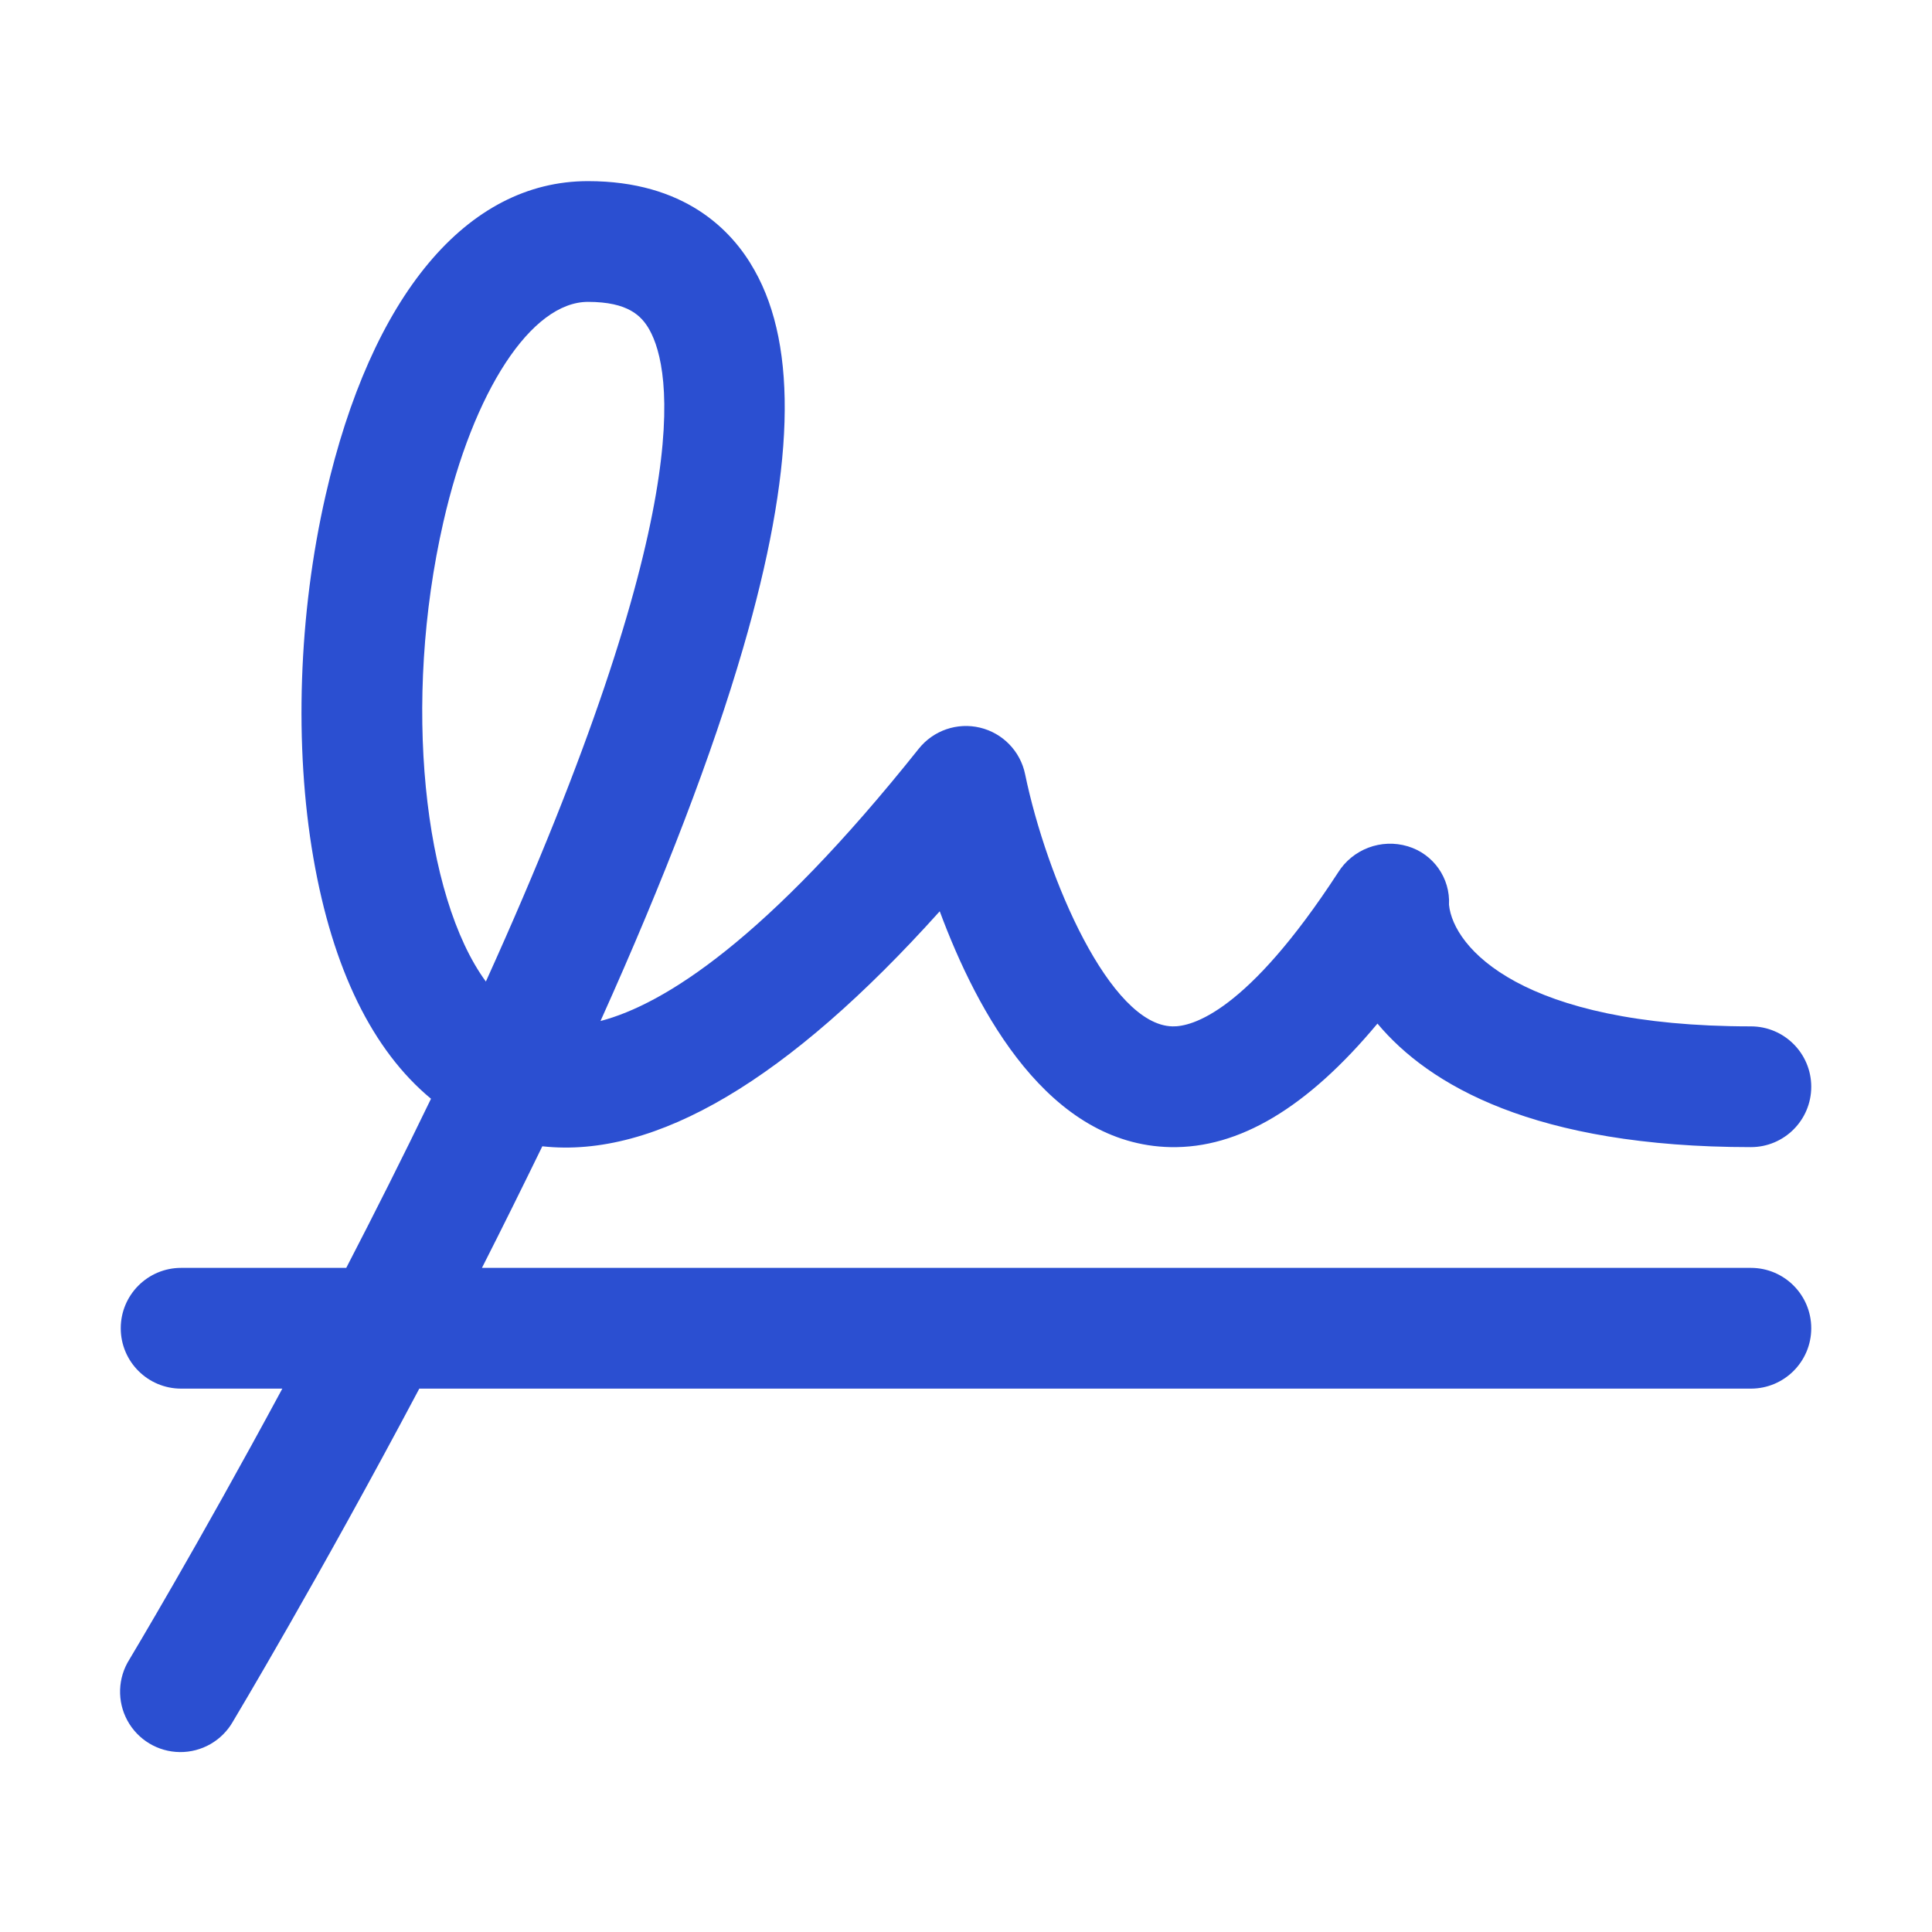
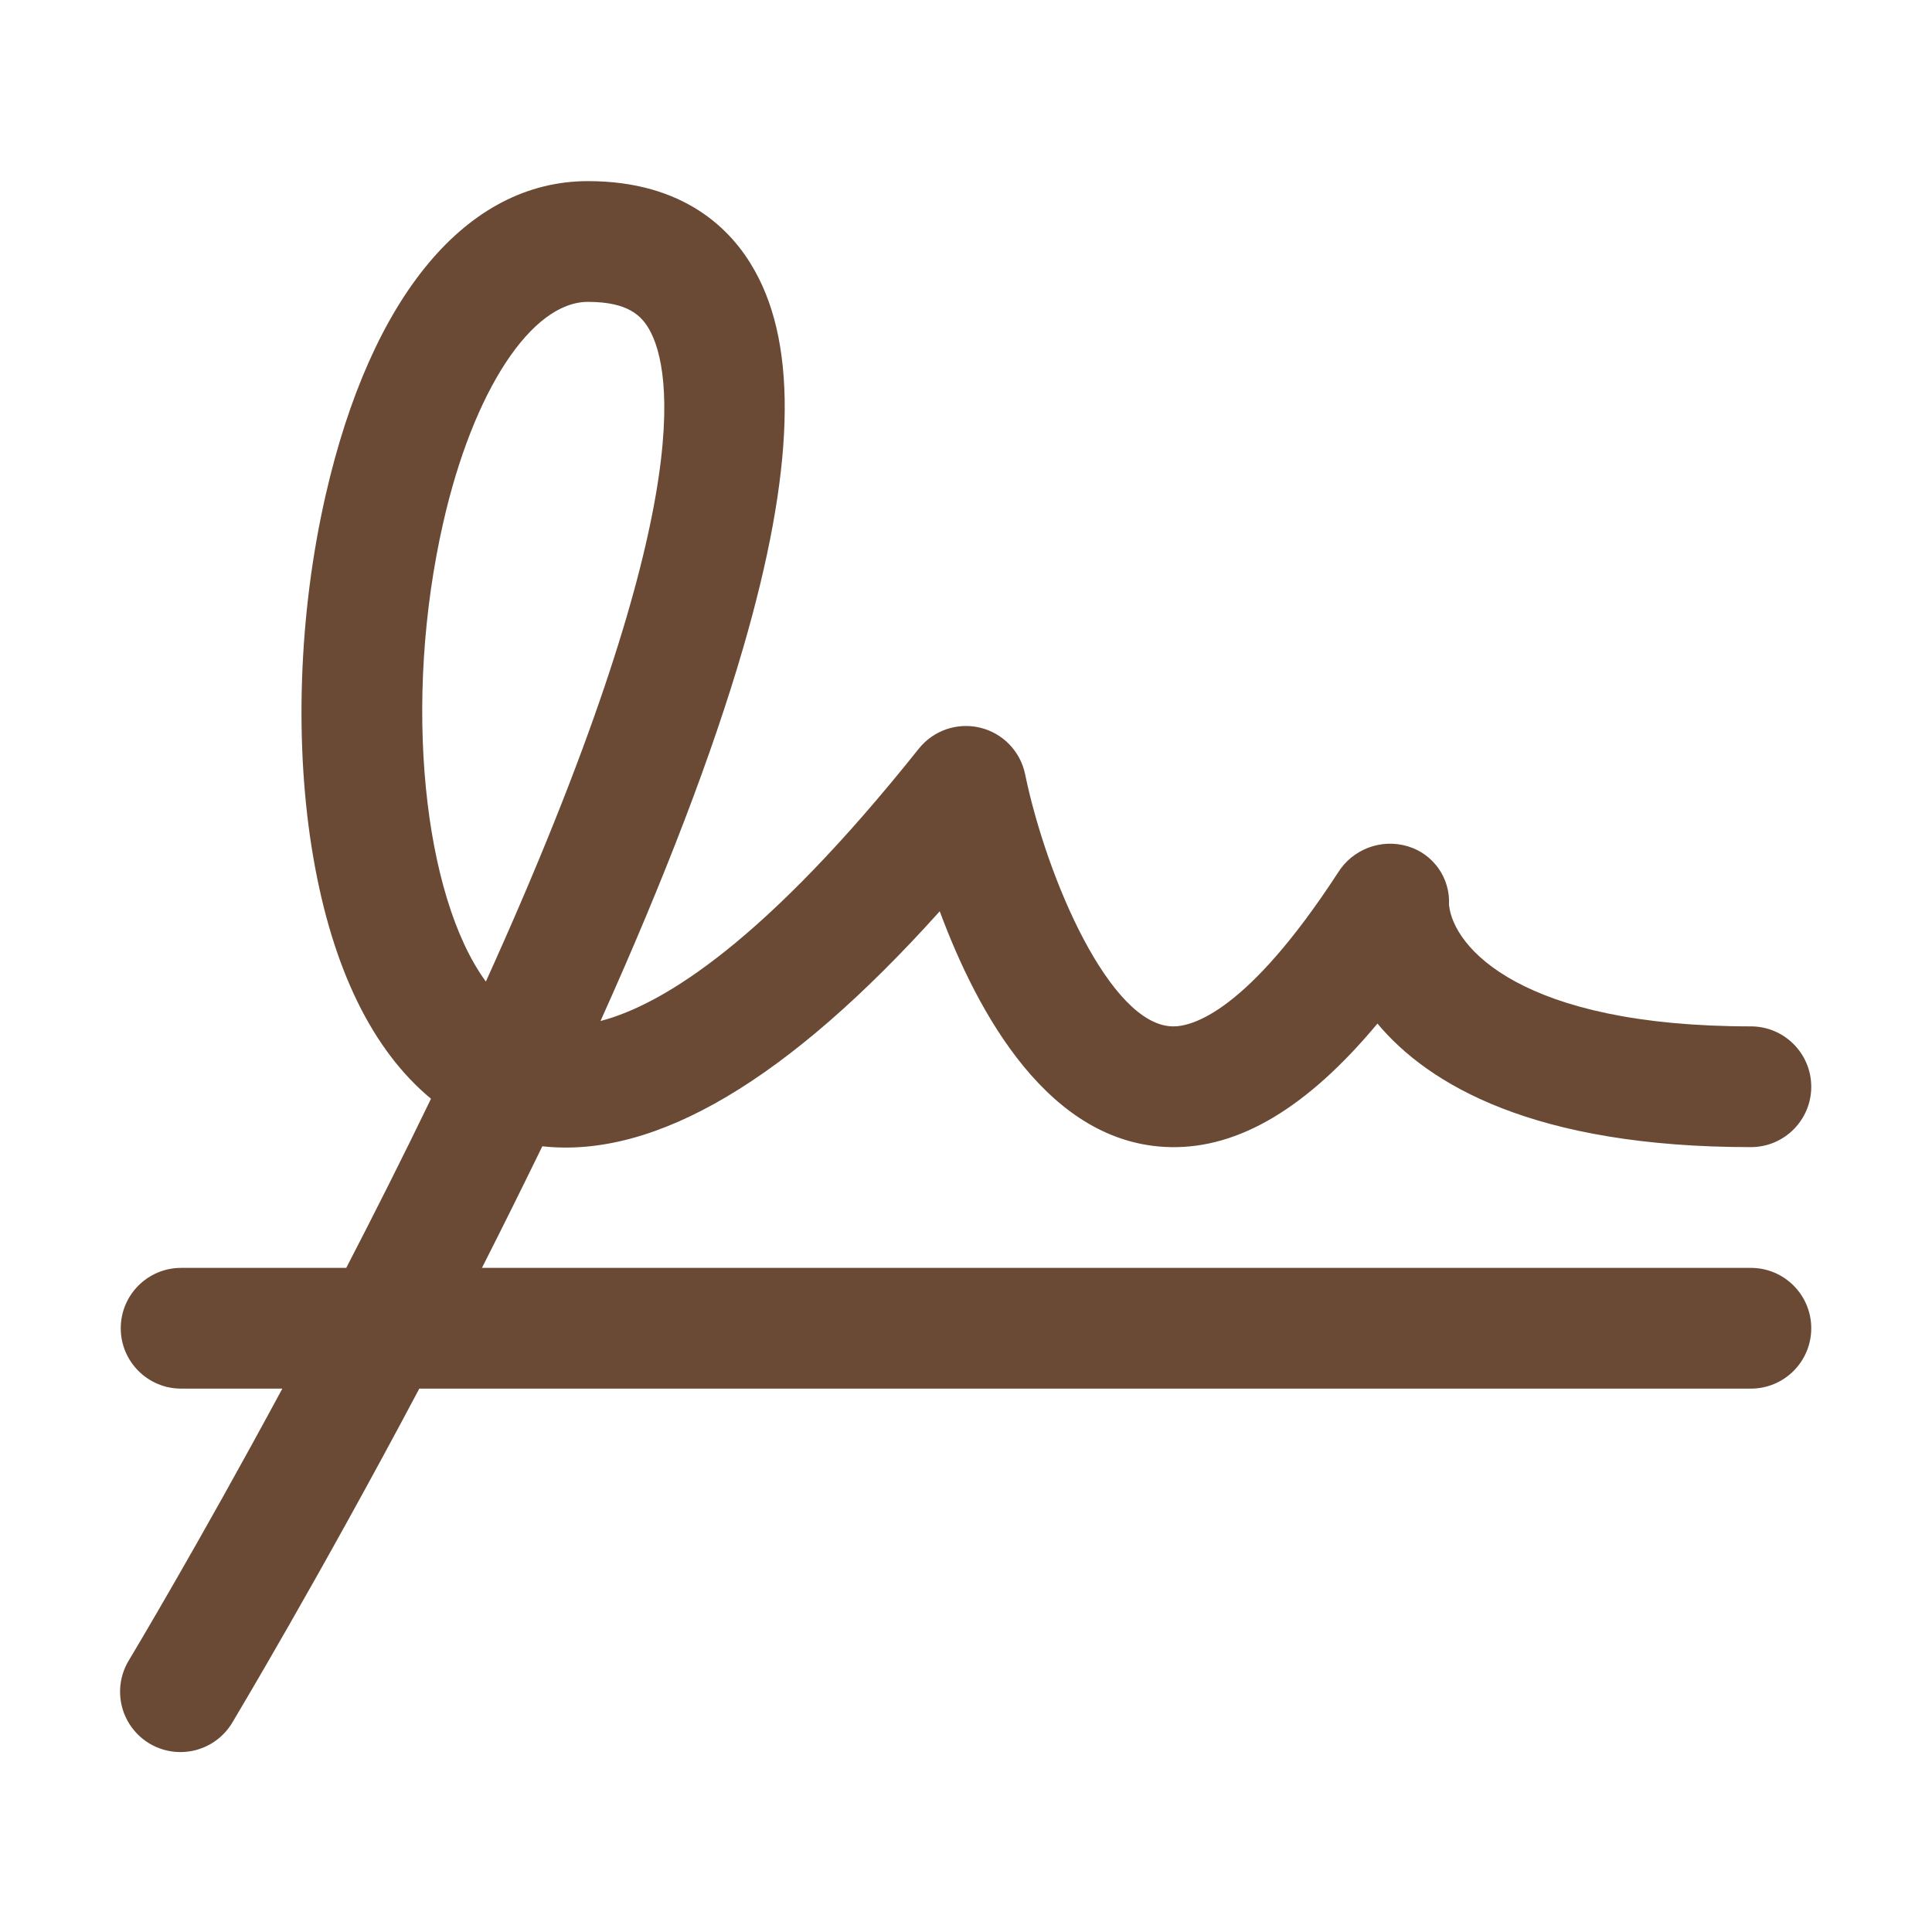
- <svg xmlns="http://www.w3.org/2000/svg" viewBox="0 0 256 256" fill="#2b4fd1">
+ <svg xmlns="http://www.w3.org/2000/svg" viewBox="0 0 256 256" fill="#6b4a35">
  <path d="M232,168H63.86c2.66-5.24,5.33-10.63,8-16.11,15,1.65,32.58-8.78,52.66-31.14,5,13.46,14.45,30.93,30.58,31.25,9.06.18,18.11-5.2,27.42-16.37C189.31,143.75,203.3,152,232,152a8,8,0,0,0,0-16c-30.43,0-39.43-10.45-40-16.11a7.67,7.67,0,0,0-5.46-7.75,8.14,8.14,0,0,0-9.25,3.49c-12.07,18.54-19.38,20.43-21.92,20.37-8.26-.16-16.66-19.52-19.54-33.42a8,8,0,0,0-14.09-3.37C101.54,124.55,88,133.08,79.57,135.29,88.06,116.42,94.4,99.85,98.46,85.9c6.82-23.44,7.32-39.83,1.51-50.1-3-5.38-9.34-11.8-22.06-11.8C61.85,24,49.18,39.18,43.14,65.65c-3.59,15.71-4.18,33.21-1.62,48s7.87,25.55,15.59,31.94c-3.73,7.72-7.53,15.26-11.23,22.41H24a8,8,0,0,0,0,16H37.41c-11.32,21-20.12,35.64-20.26,35.88a8,8,0,1,0,13.71,8.24c.15-.26,11.27-18.79,24.7-44.12H232a8,8,0,0,0,0-16ZM58.74,69.21C62.72,51.74,70.43,40,77.91,40c5.33,0,7.1,1.86,8.13,3.67,3,5.33,6.52,24.19-21.66,86.39C56.12,118.78,53.31,93,58.74,69.21Z" />
</svg>
